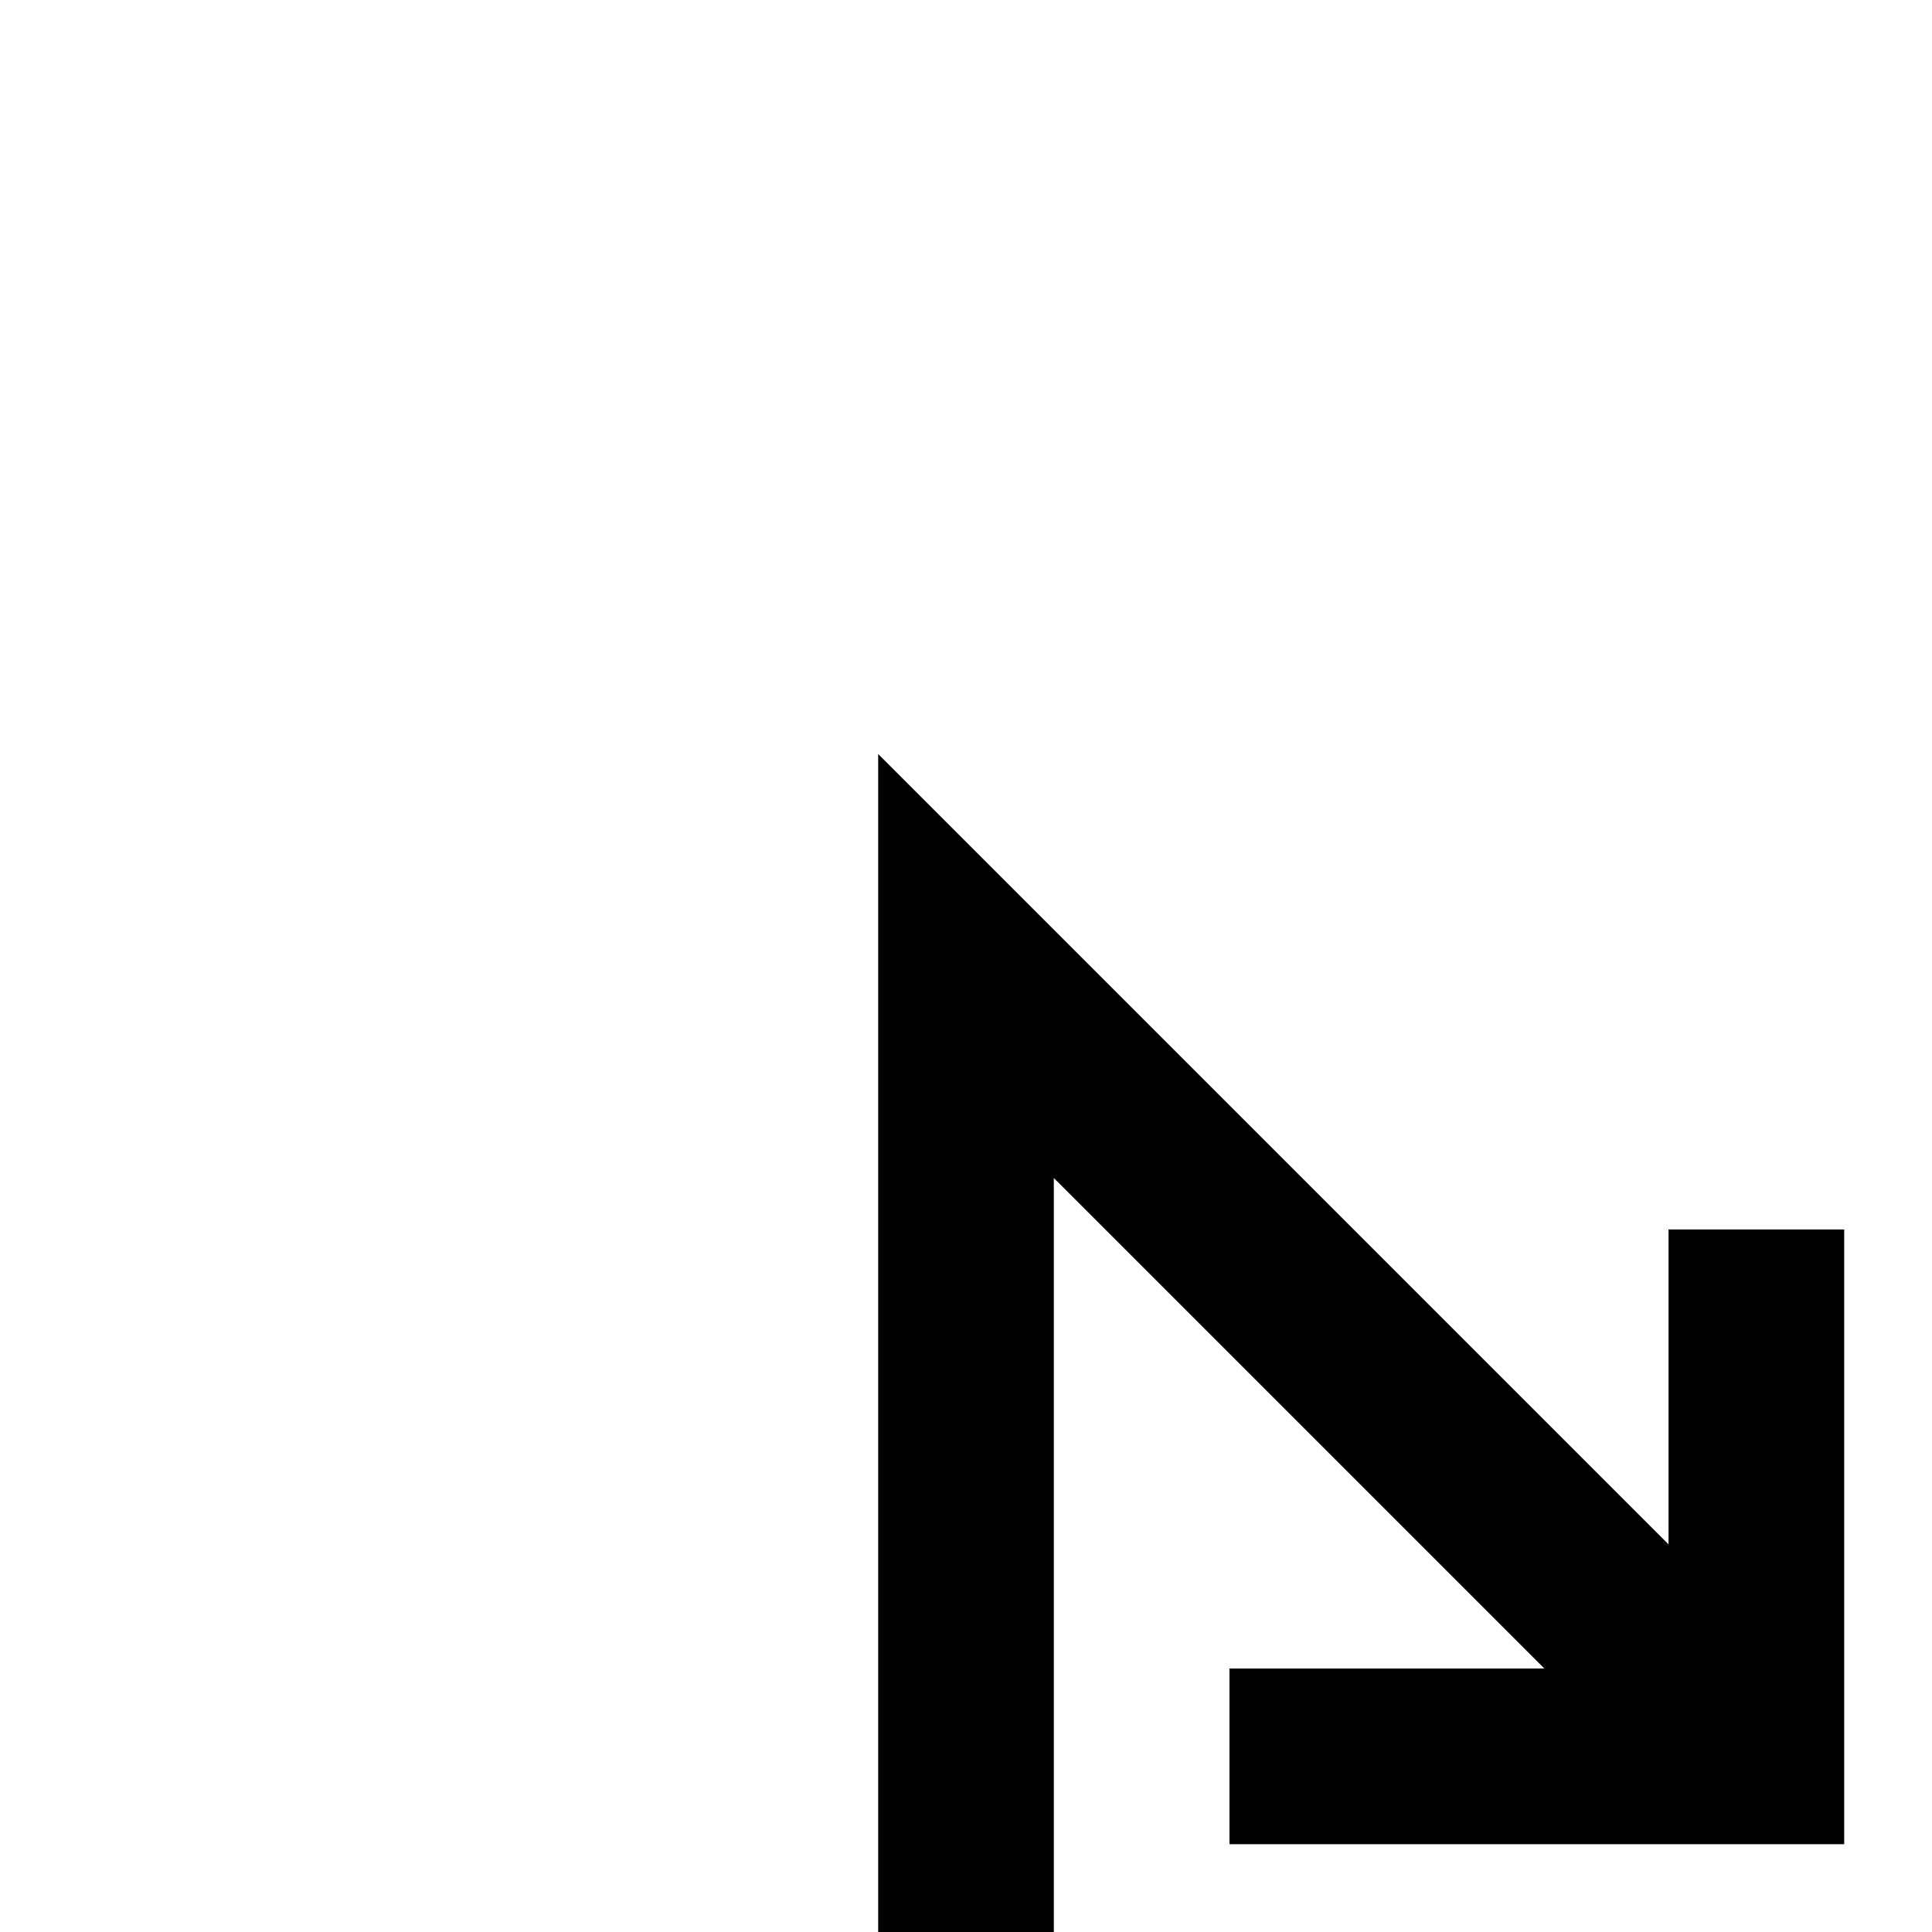
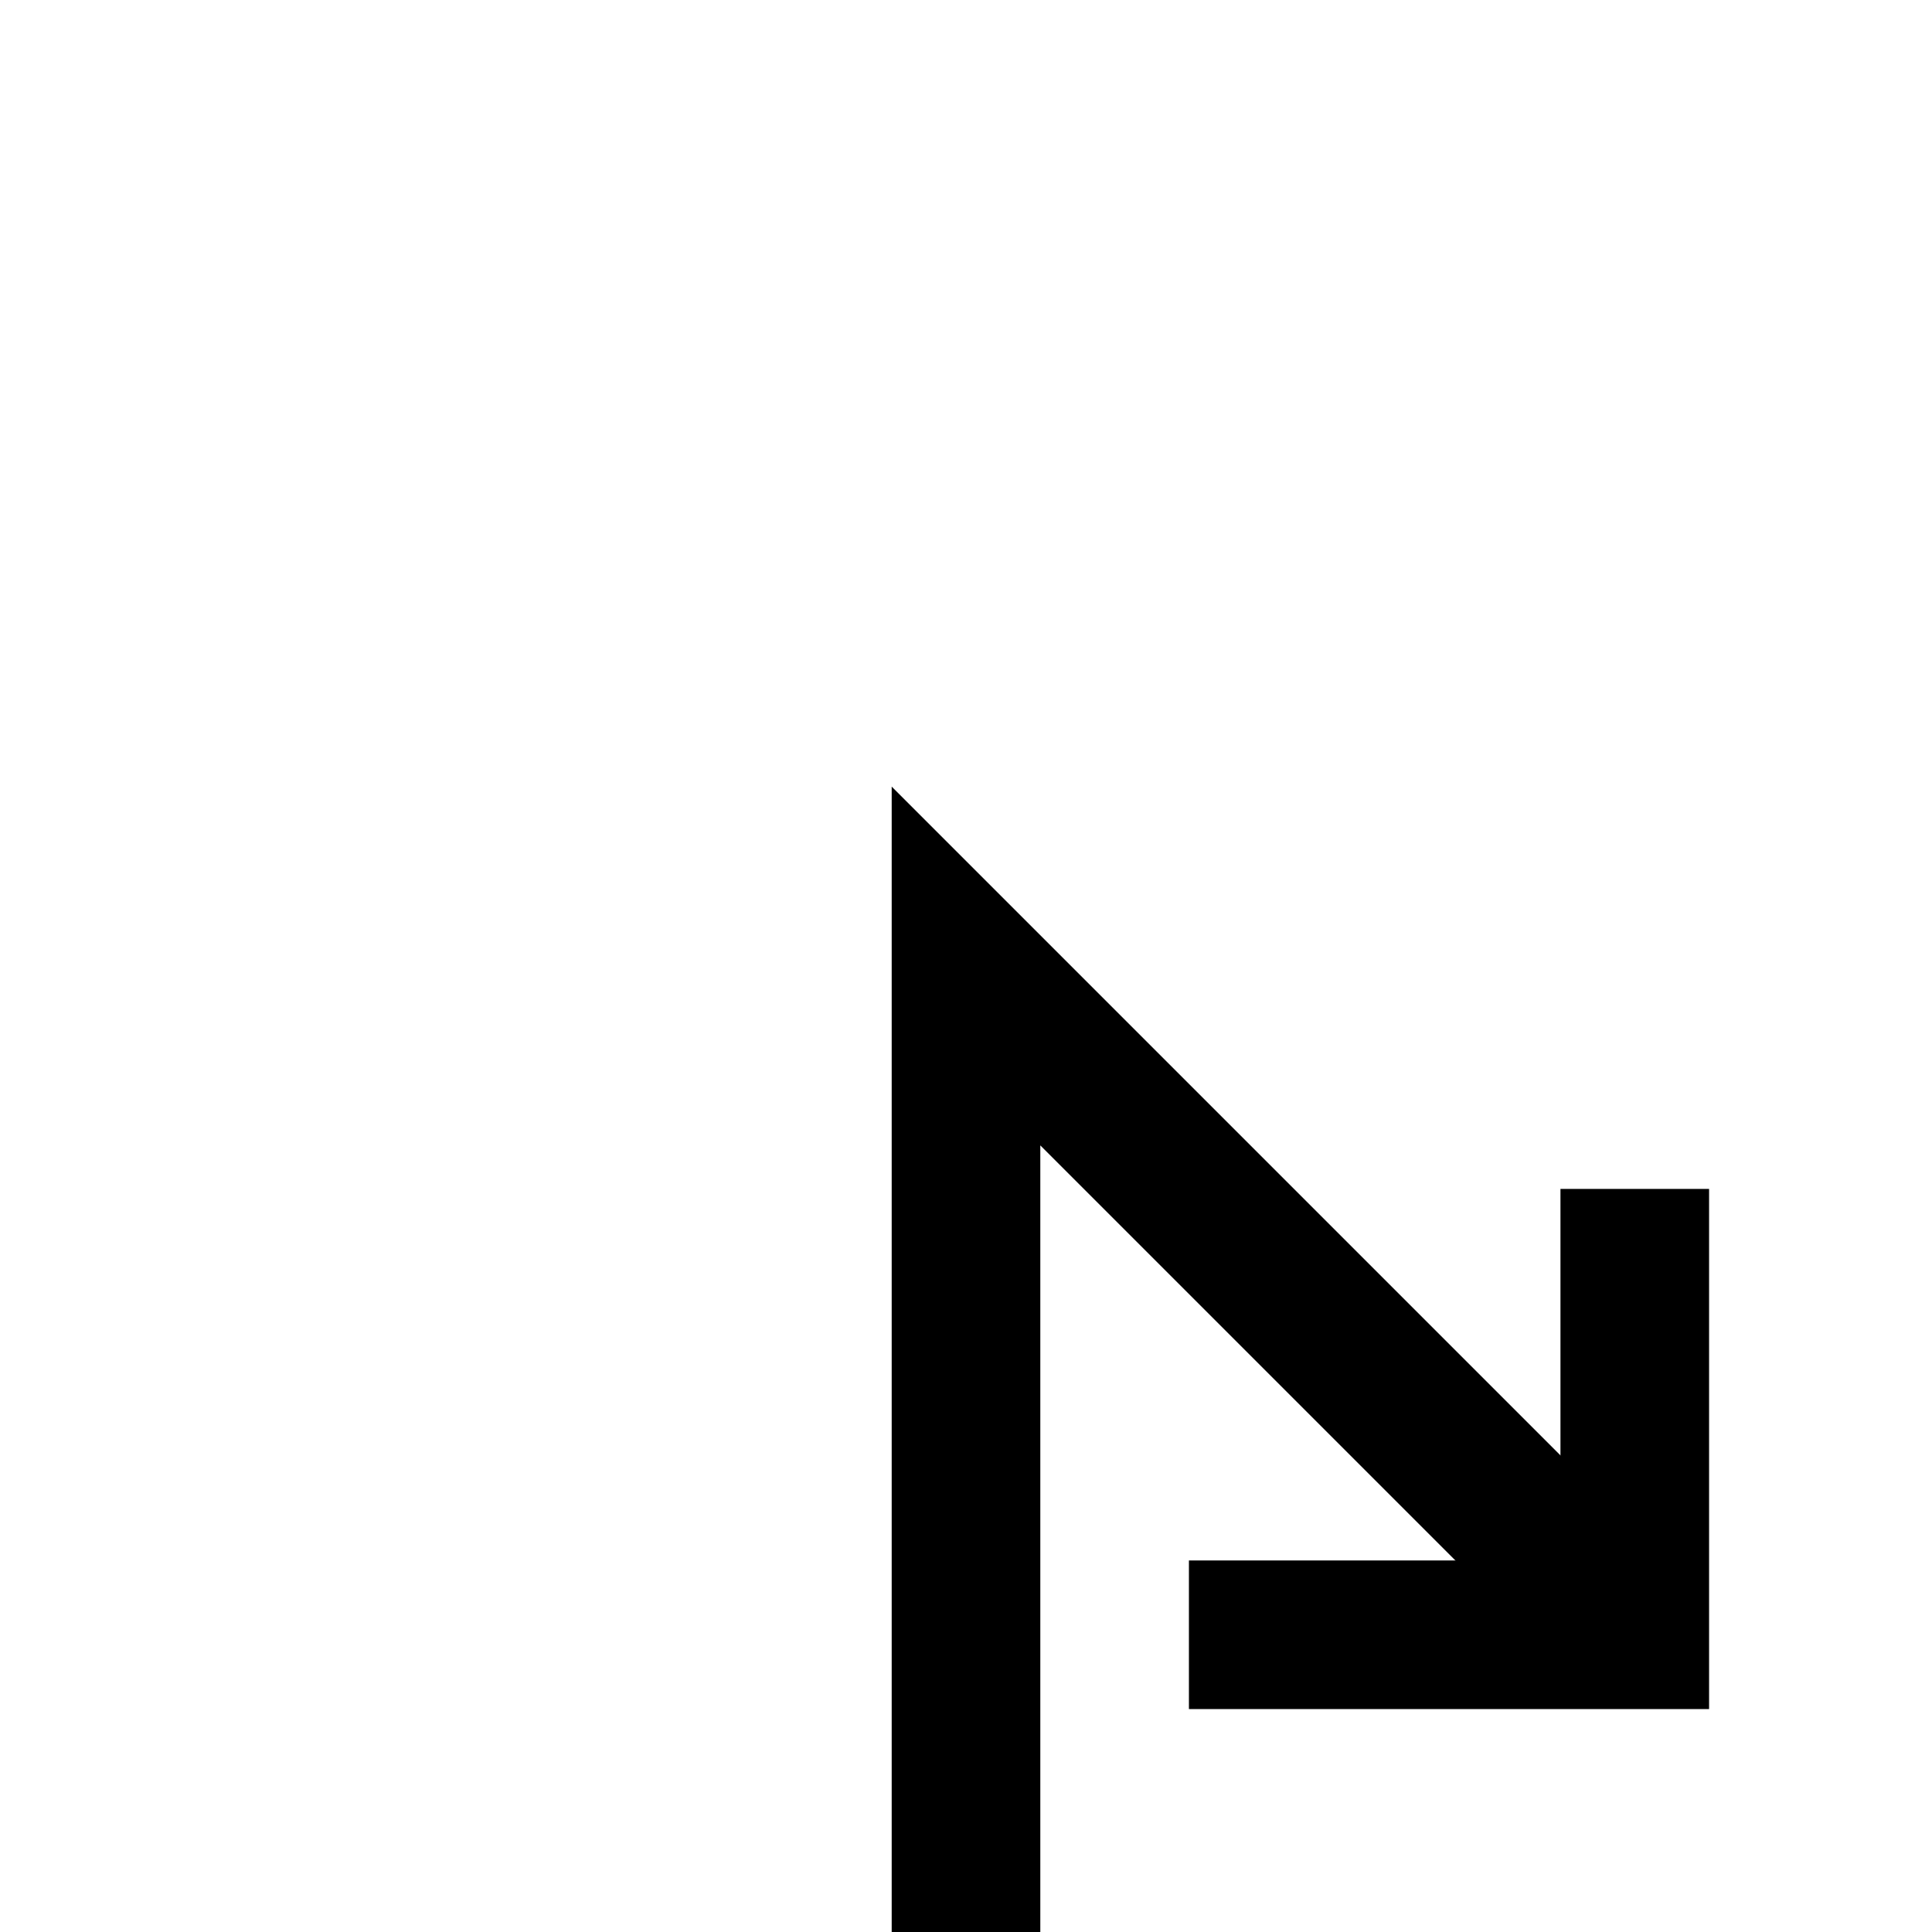
- <svg xmlns="http://www.w3.org/2000/svg" version="1.1" id="Layer_1" x="0px" y="0px" viewBox="14 14 22 22" style="enable-background:new 0 0 50 50;" xml:space="preserve">
+ <svg xmlns="http://www.w3.org/2000/svg" version="1.1" id="Layer_1" x="0px" y="0px" viewBox="12 12 26 26" style="enable-background:new 0 0 50 50;" xml:space="preserve">
  <style type="text/css">
	.st0{fill:none;stroke:#000000;stroke-width:2;stroke-miterlimit:10;}
</style>
  <polyline class="st0" points="25,38 25,25 34,34 " />
  <polyline class="st0" points="34,28 34,34 28,34 " />
</svg>
